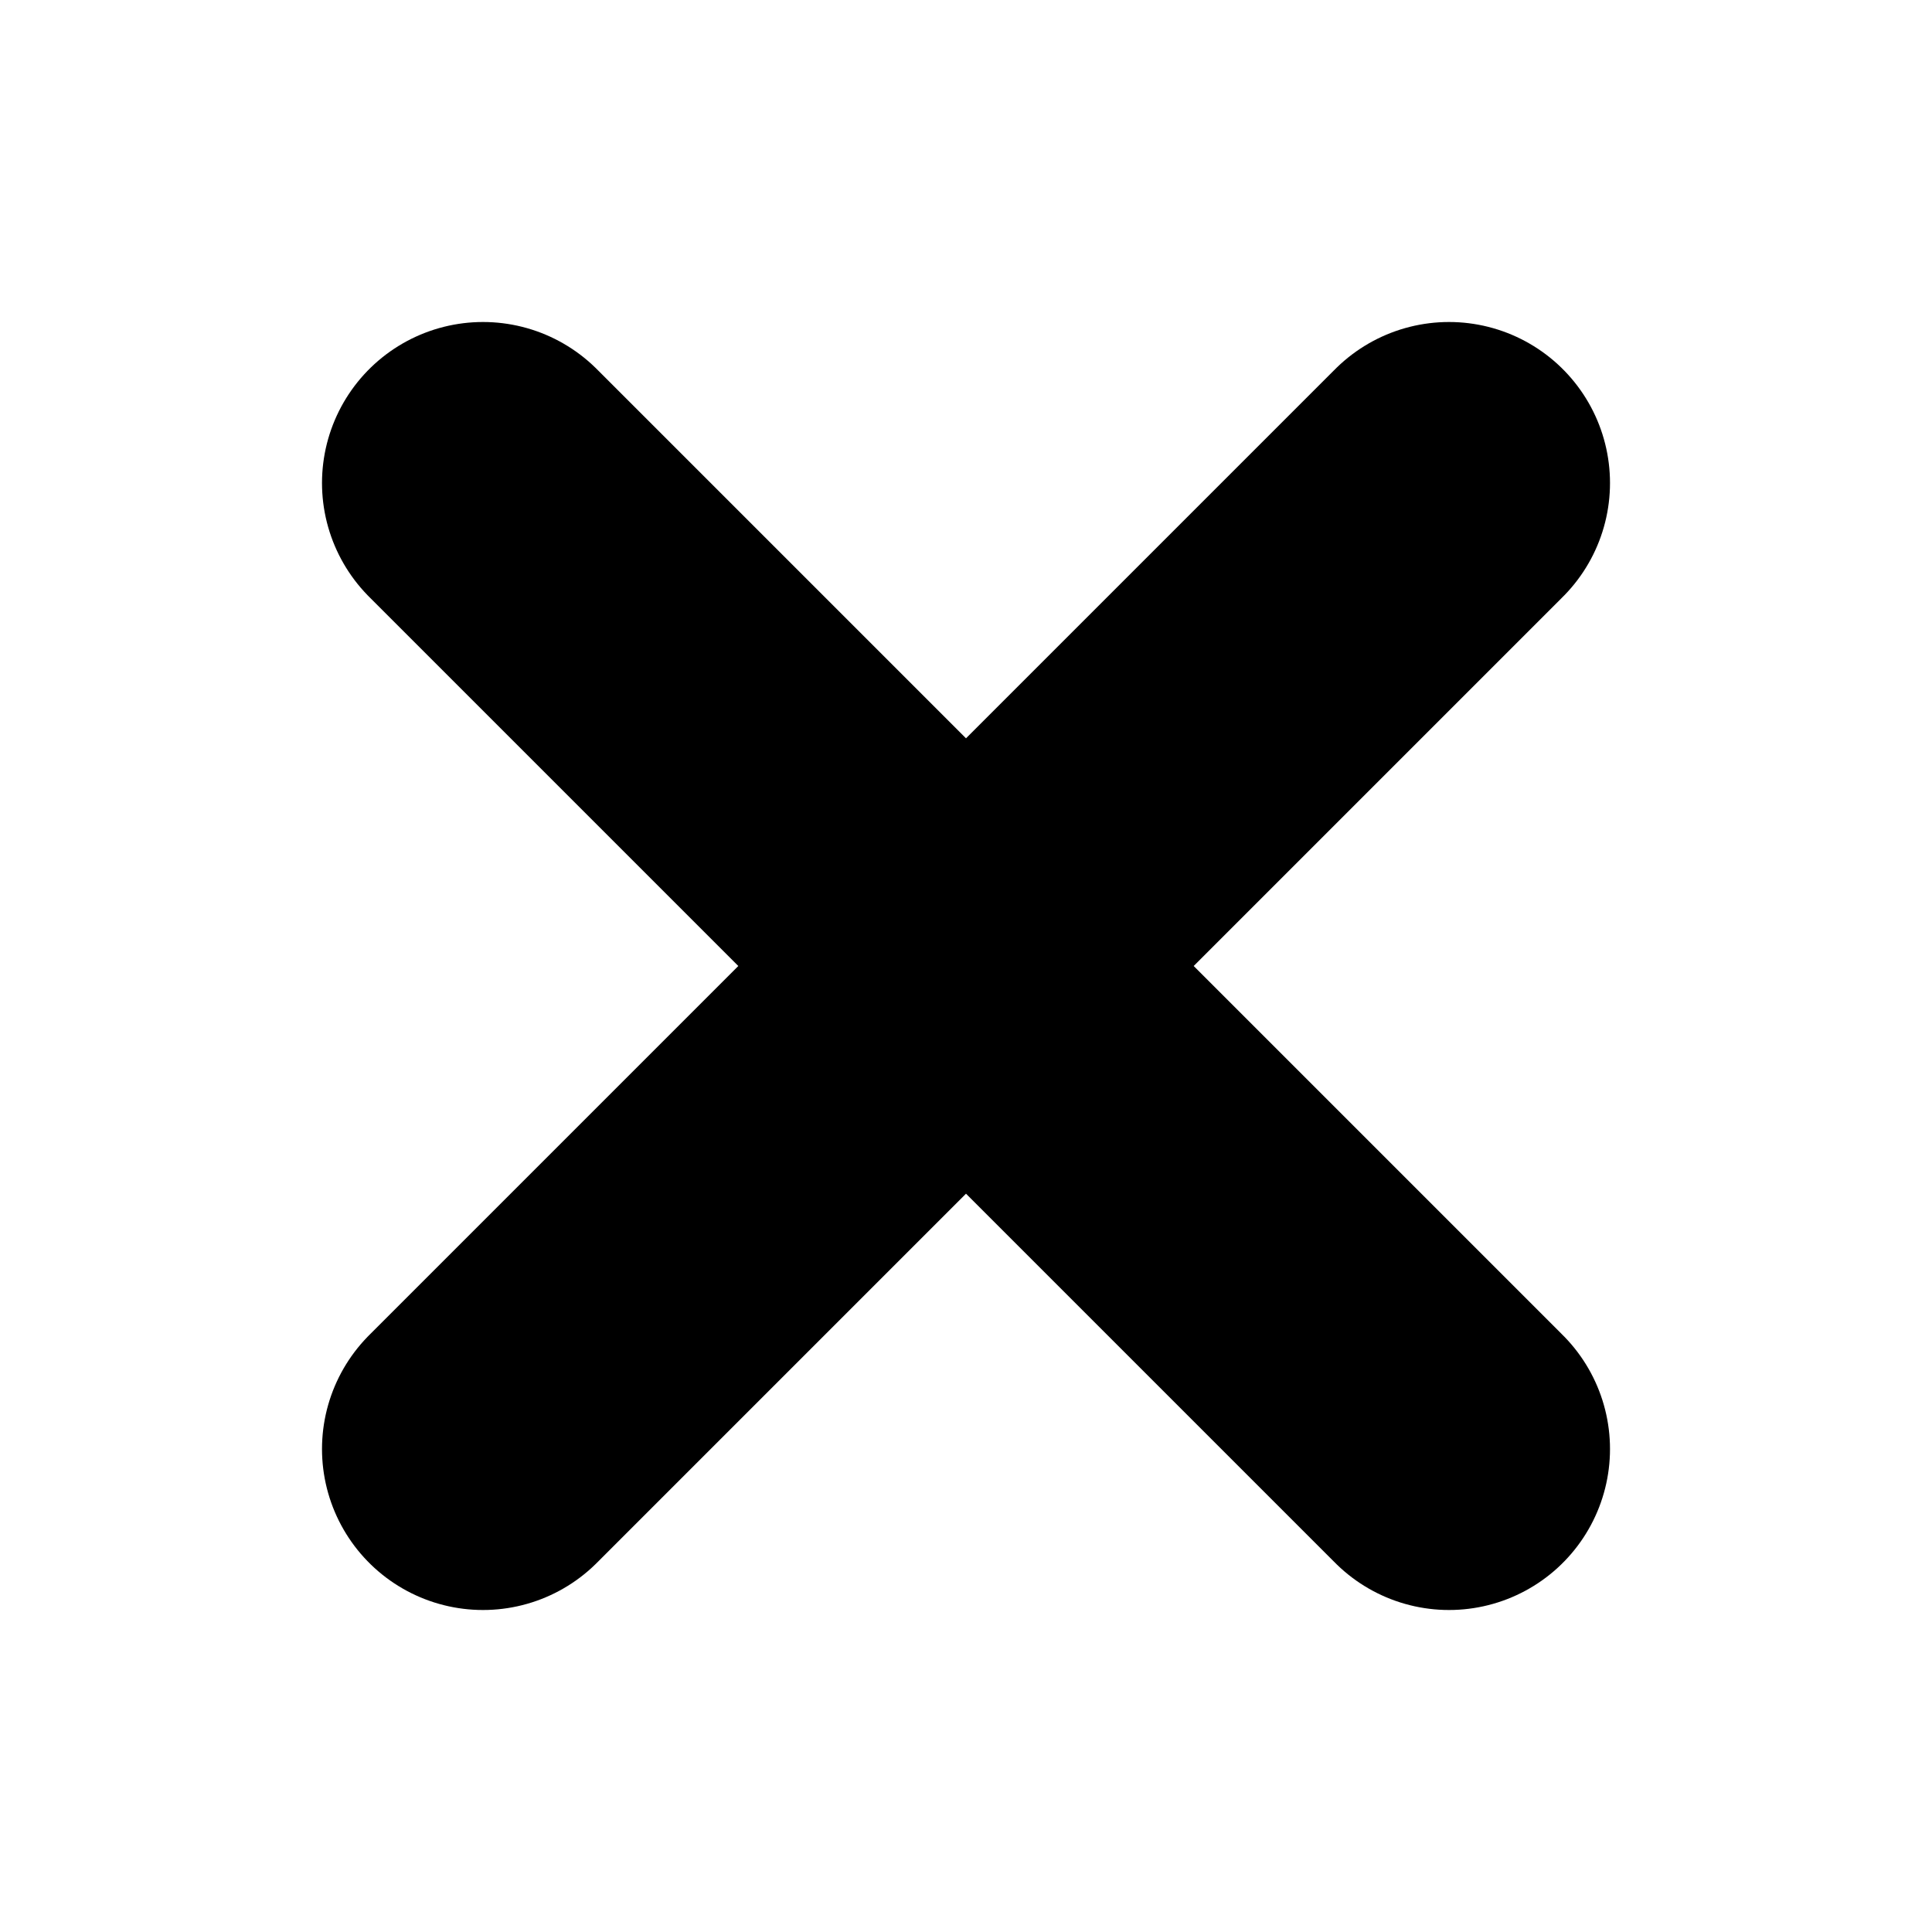
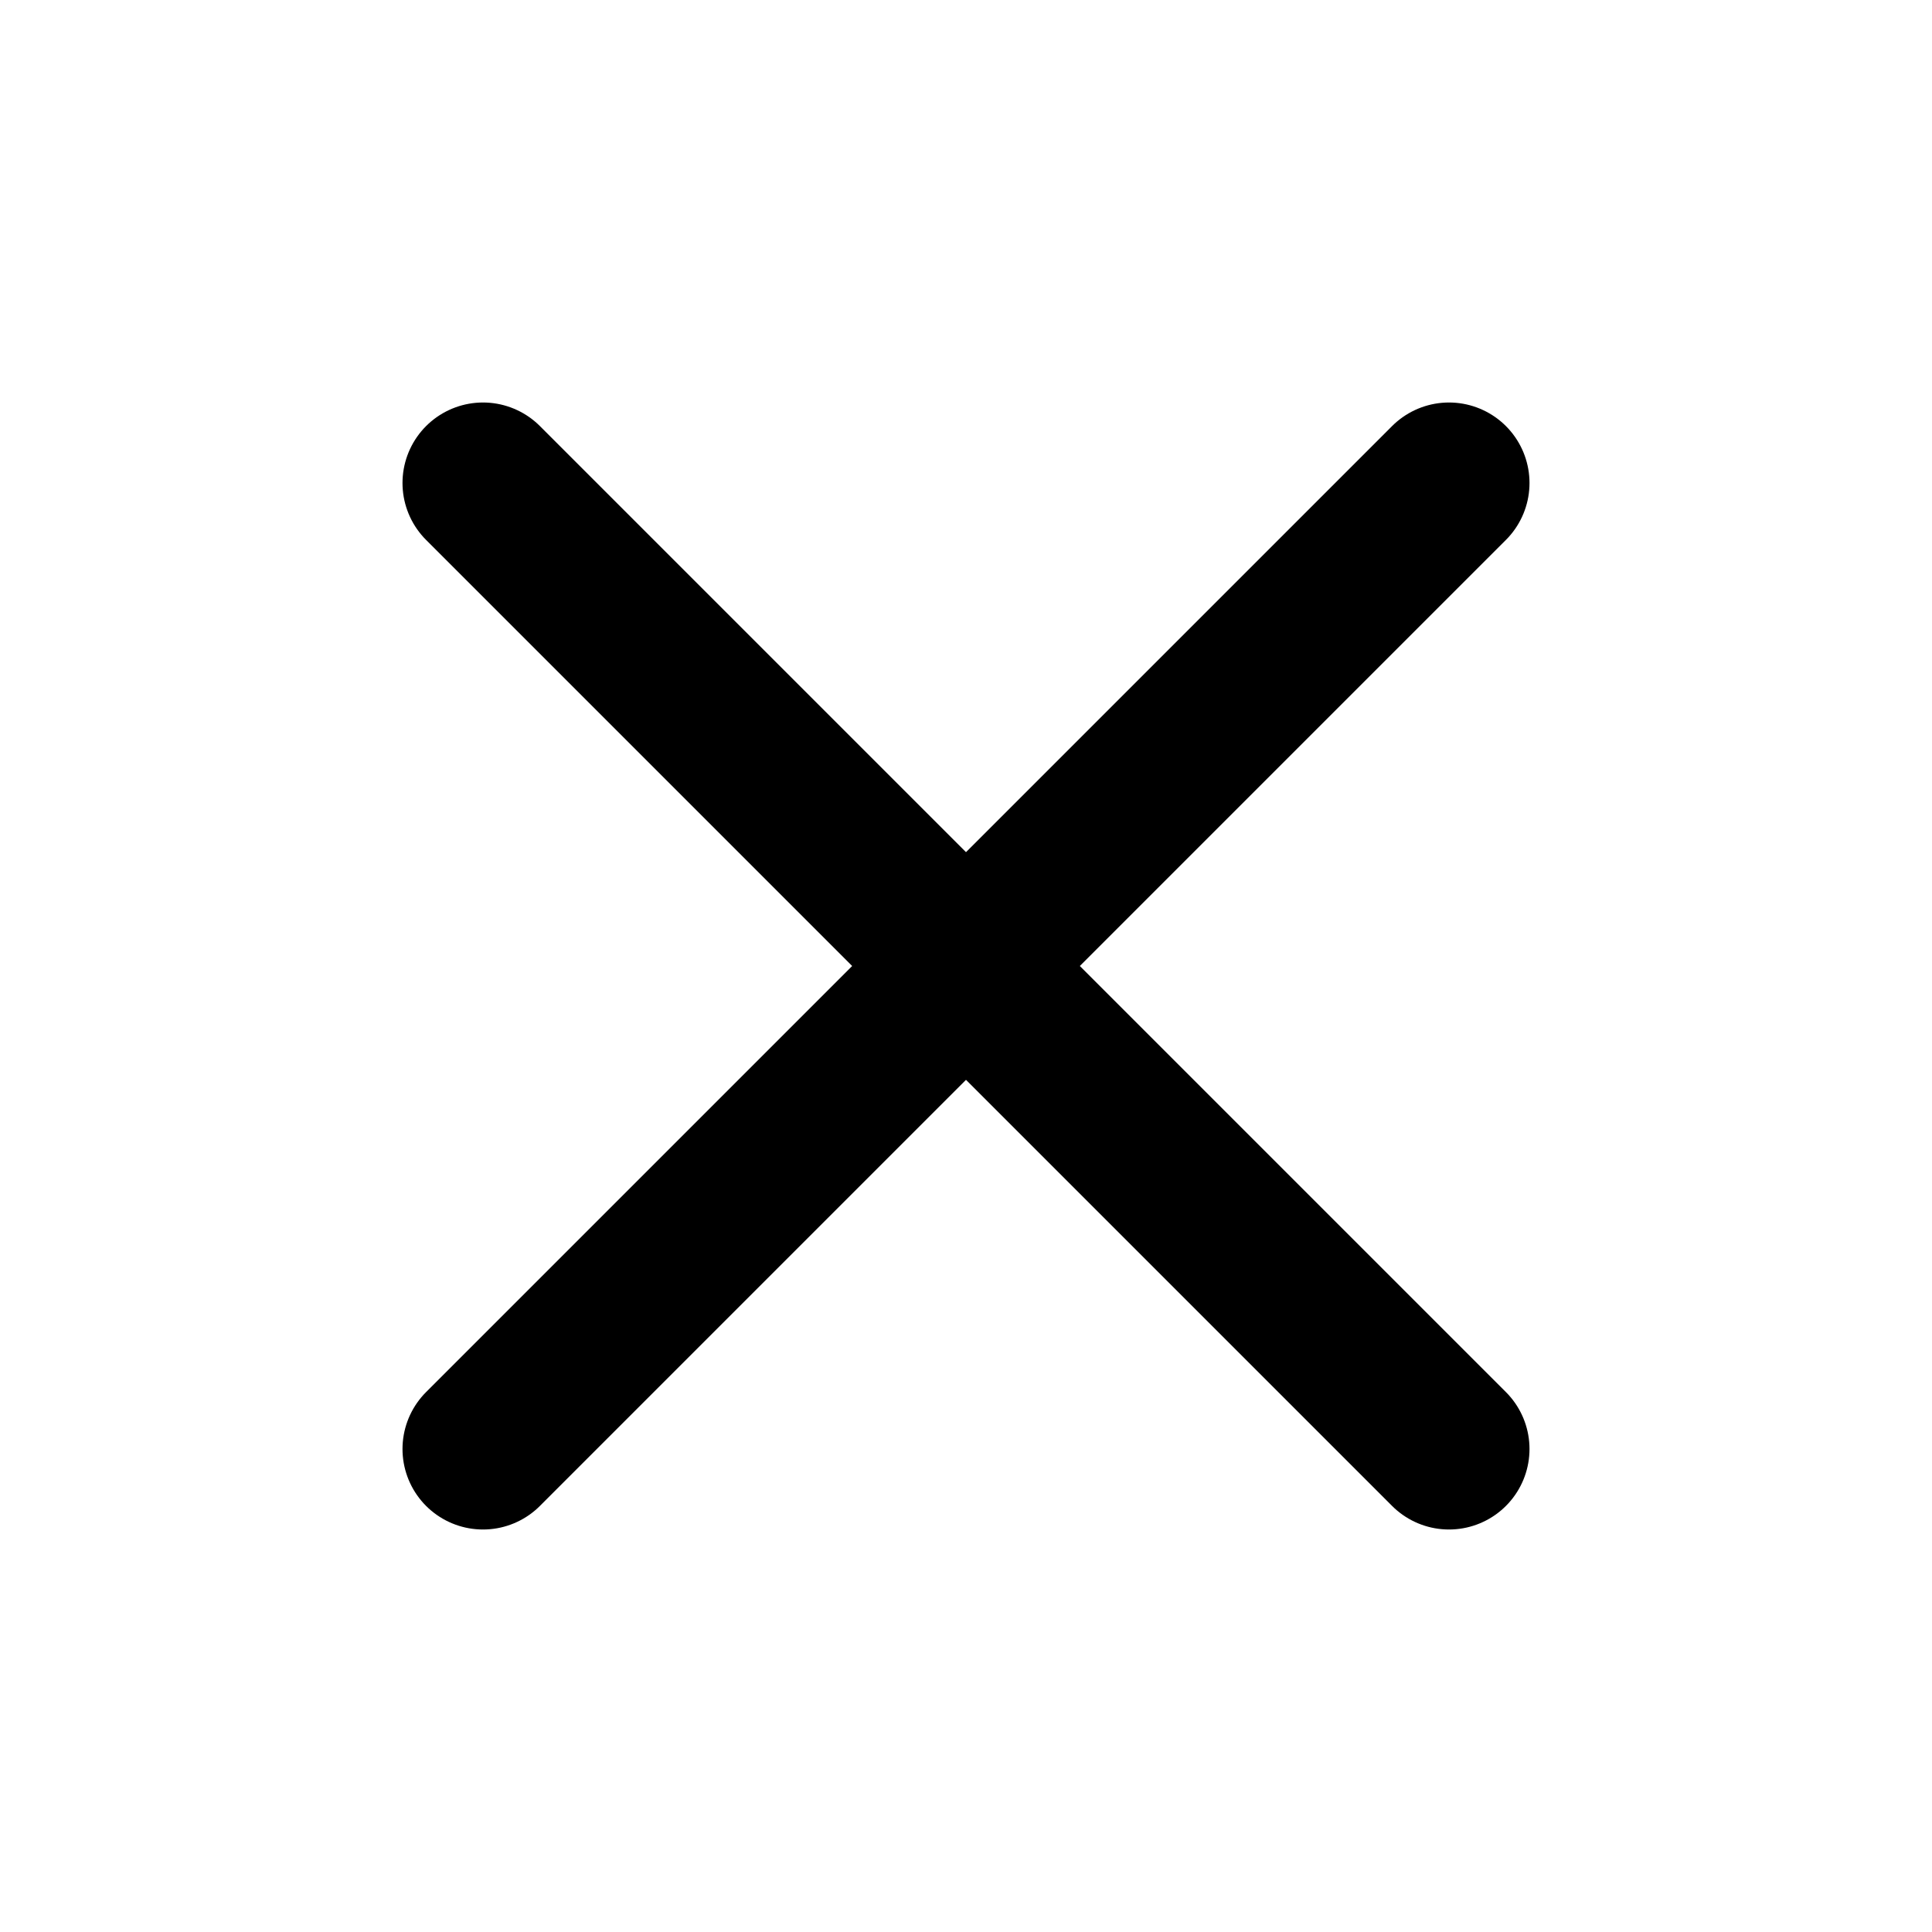
- <svg xmlns="http://www.w3.org/2000/svg" viewBox="0 0 24 24" fill="none" stroke="currentColor" stroke-width="4" stroke-linecap="round" stroke-linejoin="round">
+ <svg xmlns="http://www.w3.org/2000/svg" viewBox="0 0 24 24" fill="none" stroke="currentColor" stroke-width="2" stroke-linecap="round" stroke-linejoin="round">
  <path d="M6 6l12 12M18 6 6 18" />
</svg>
